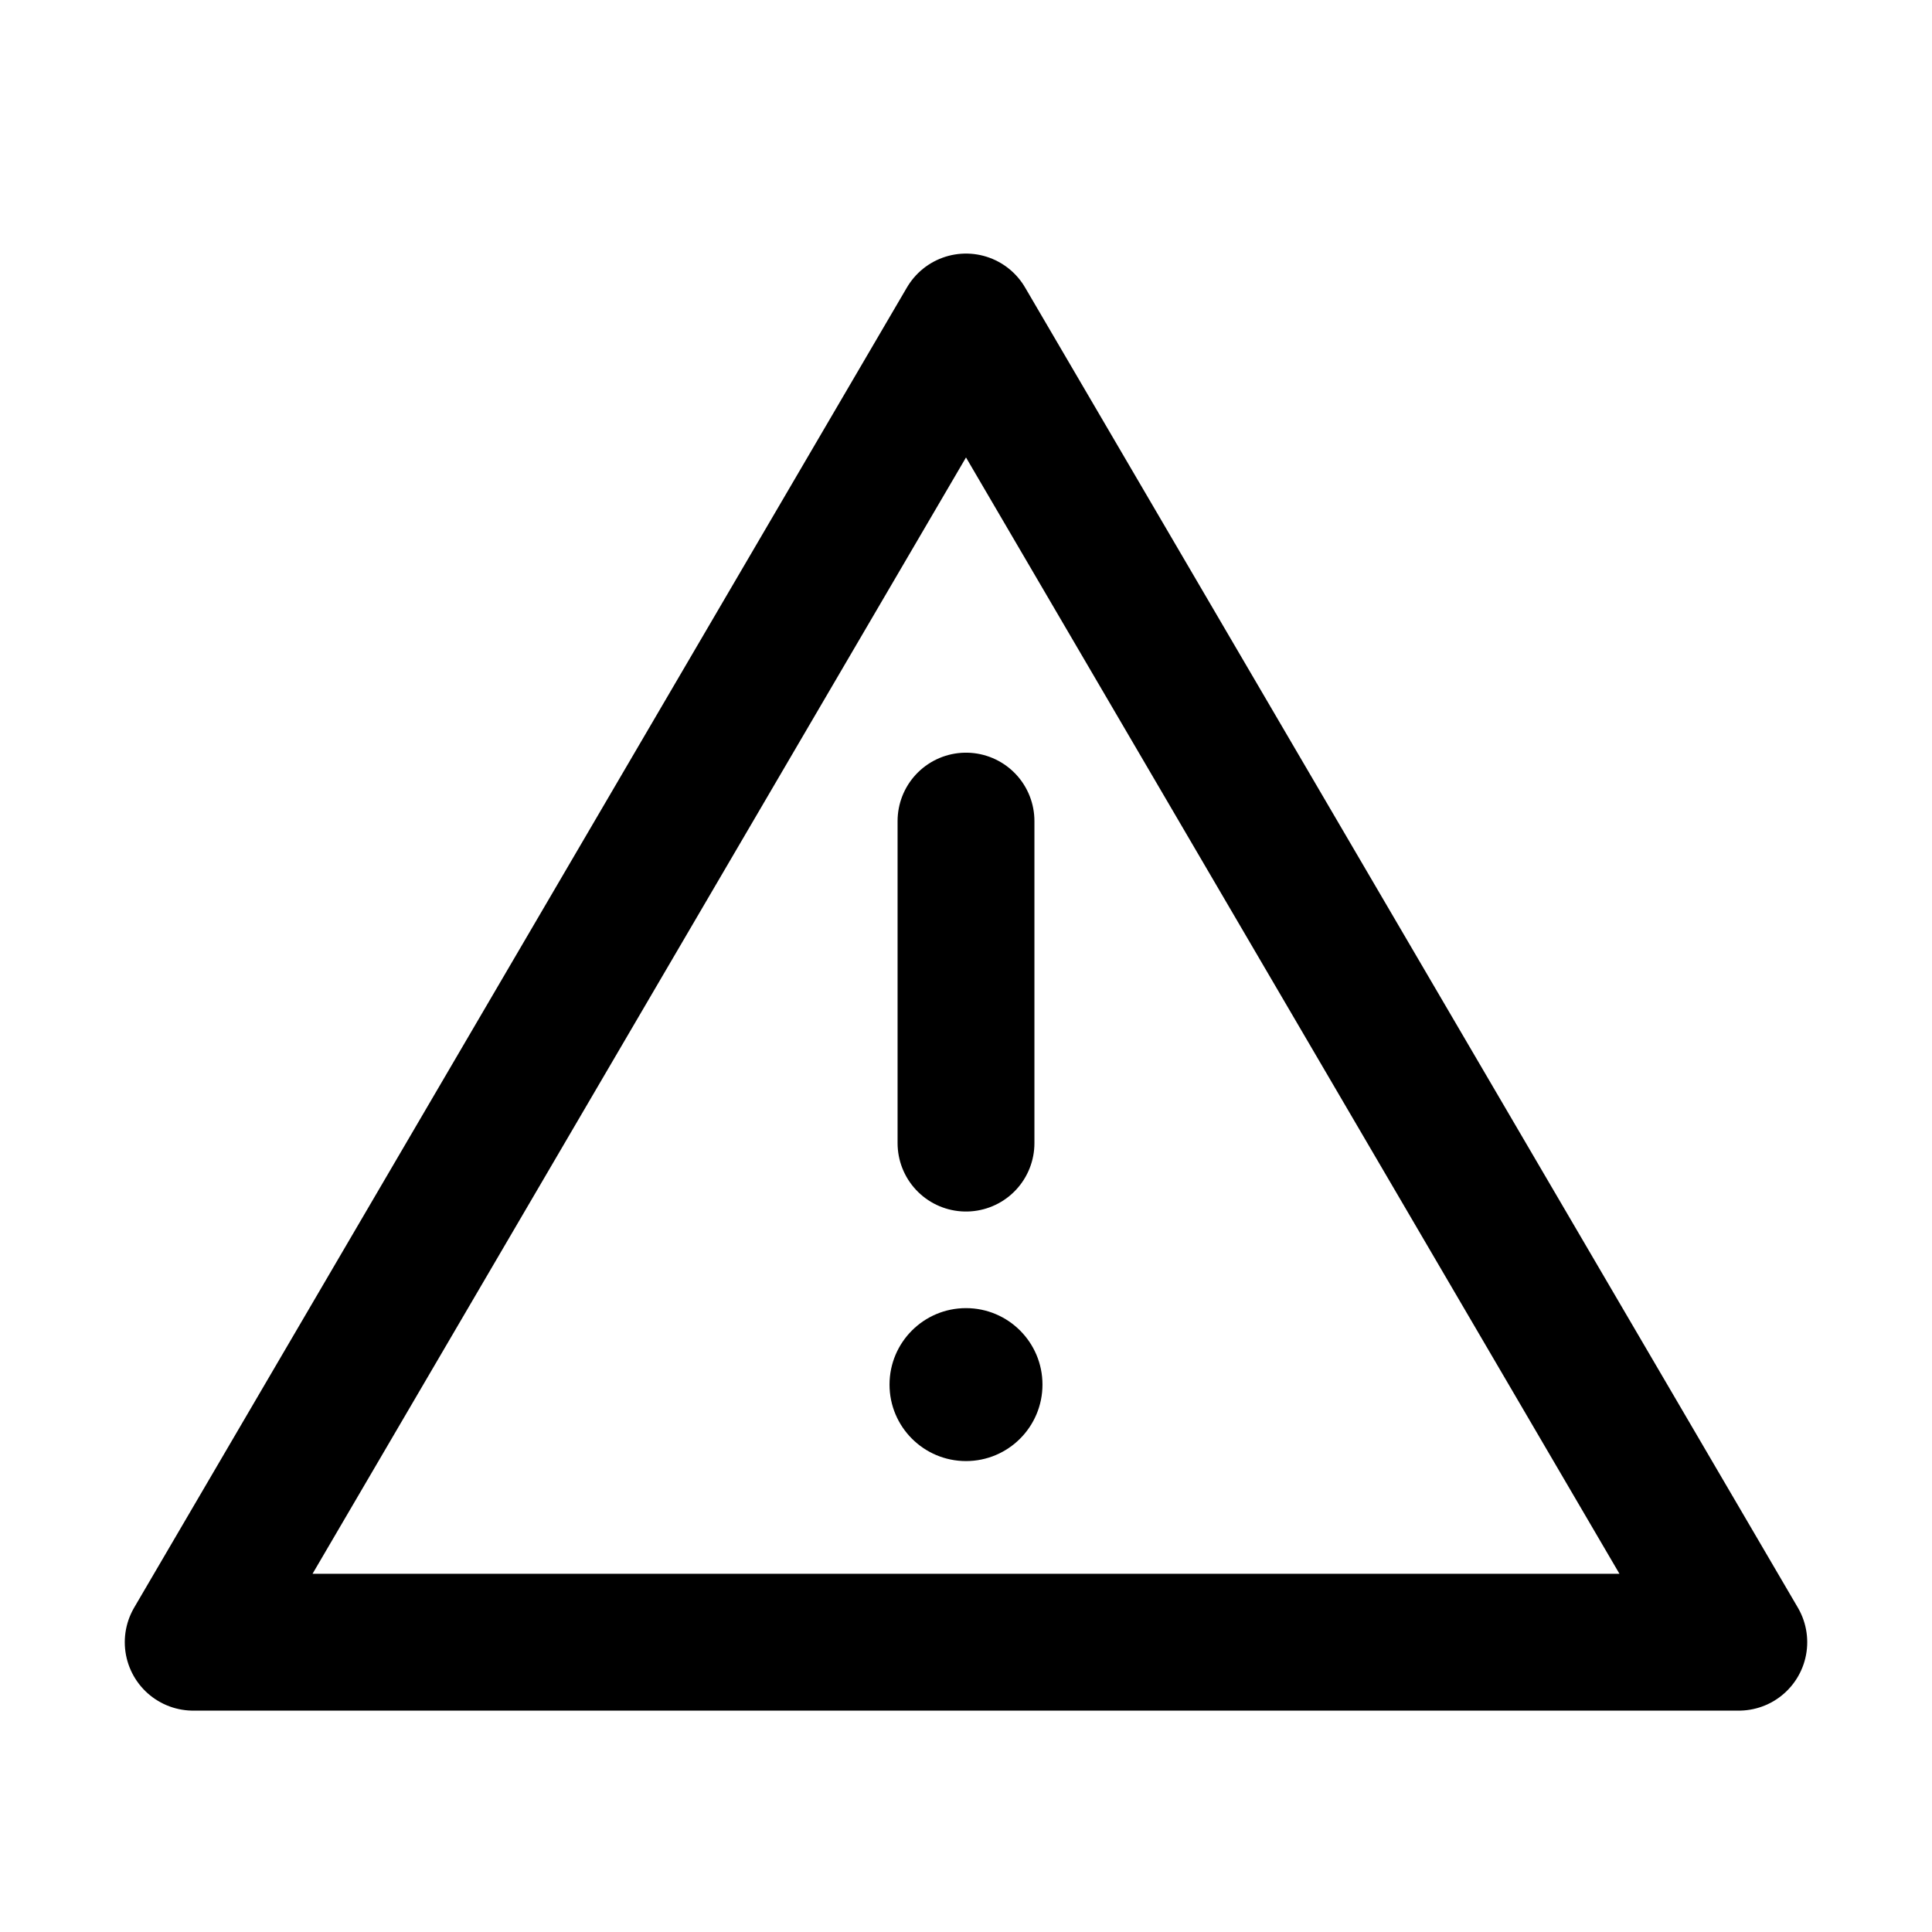
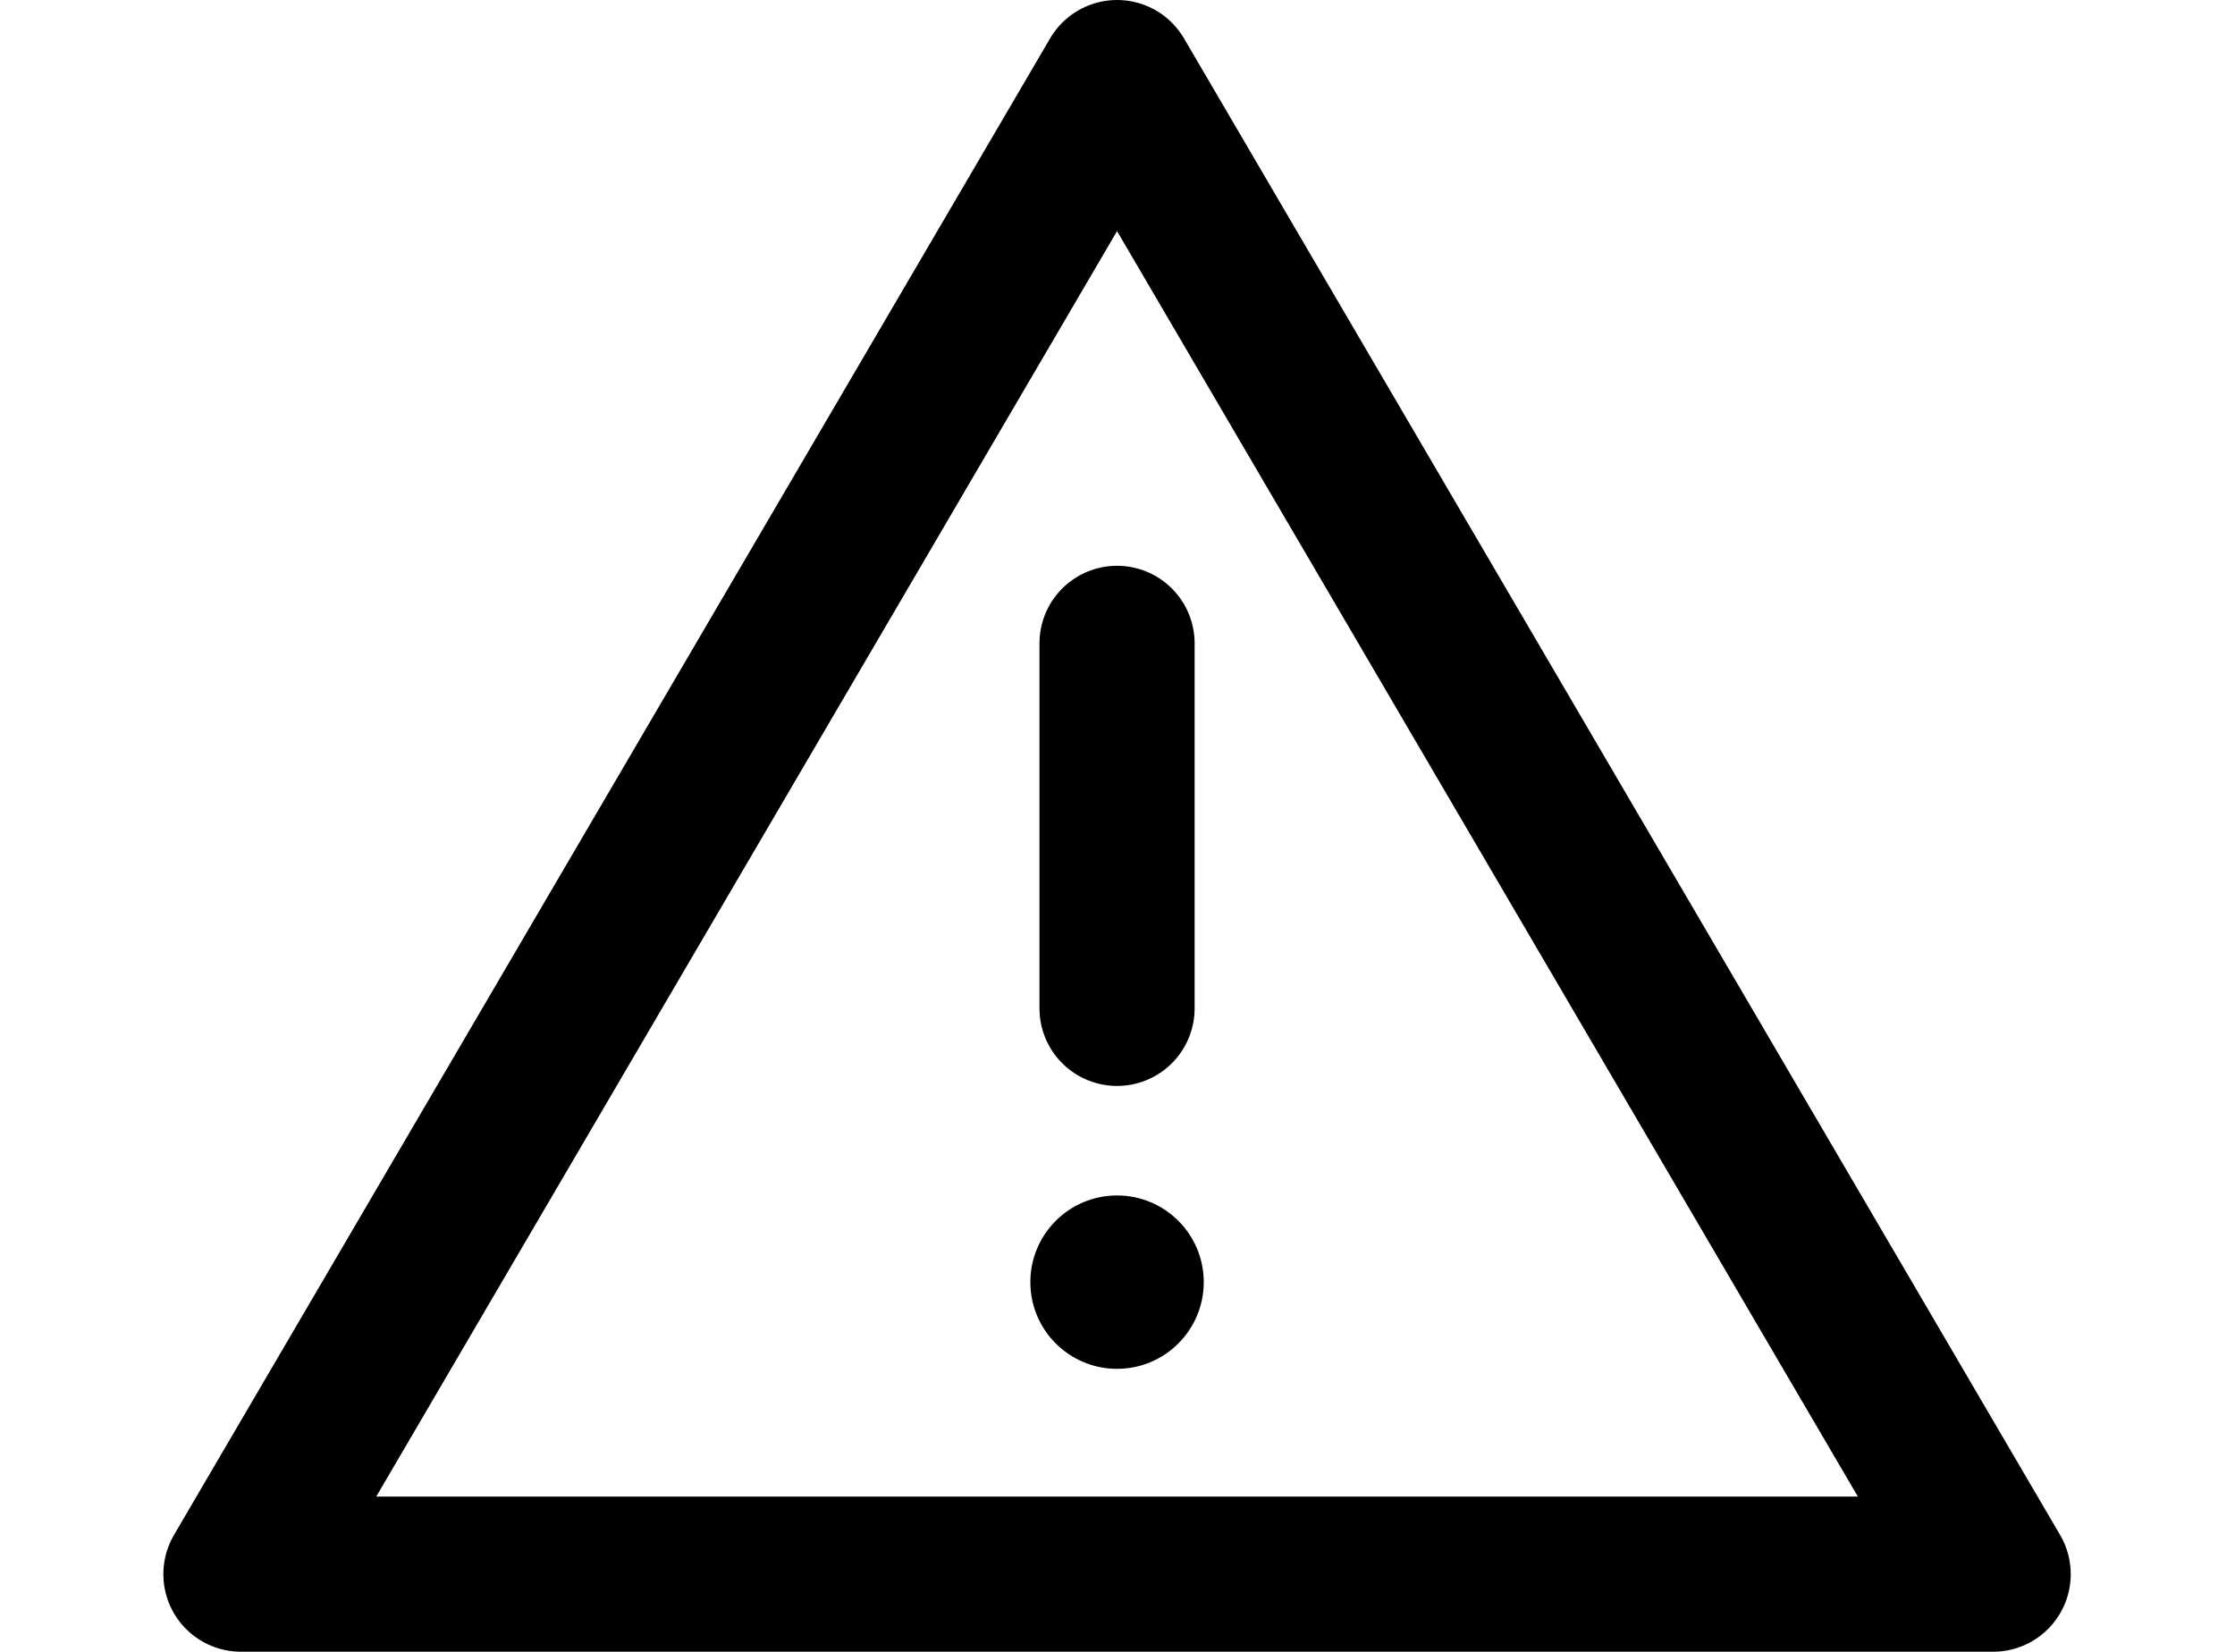
- <svg xmlns="http://www.w3.org/2000/svg" viewBox="0 0 24 24" fill="none" stroke="currentColor" stroke-width="1.7" stroke-linecap="round" stroke-linejoin="round">
+ <svg xmlns="http://www.w3.org/2000/svg" viewBox="-0.24 3.15 24.49 18.1" fill="none" stroke="currentColor" stroke-width="1.7" stroke-linecap="round" stroke-linejoin="round">
  <path d="M12 4 2.4 20.4h19.2L12 4Z" />
  <path d="M12 10.2v4" />
  <circle cx="12" cy="17.2" r="0.95" fill="currentColor" stroke="none" />
</svg>
